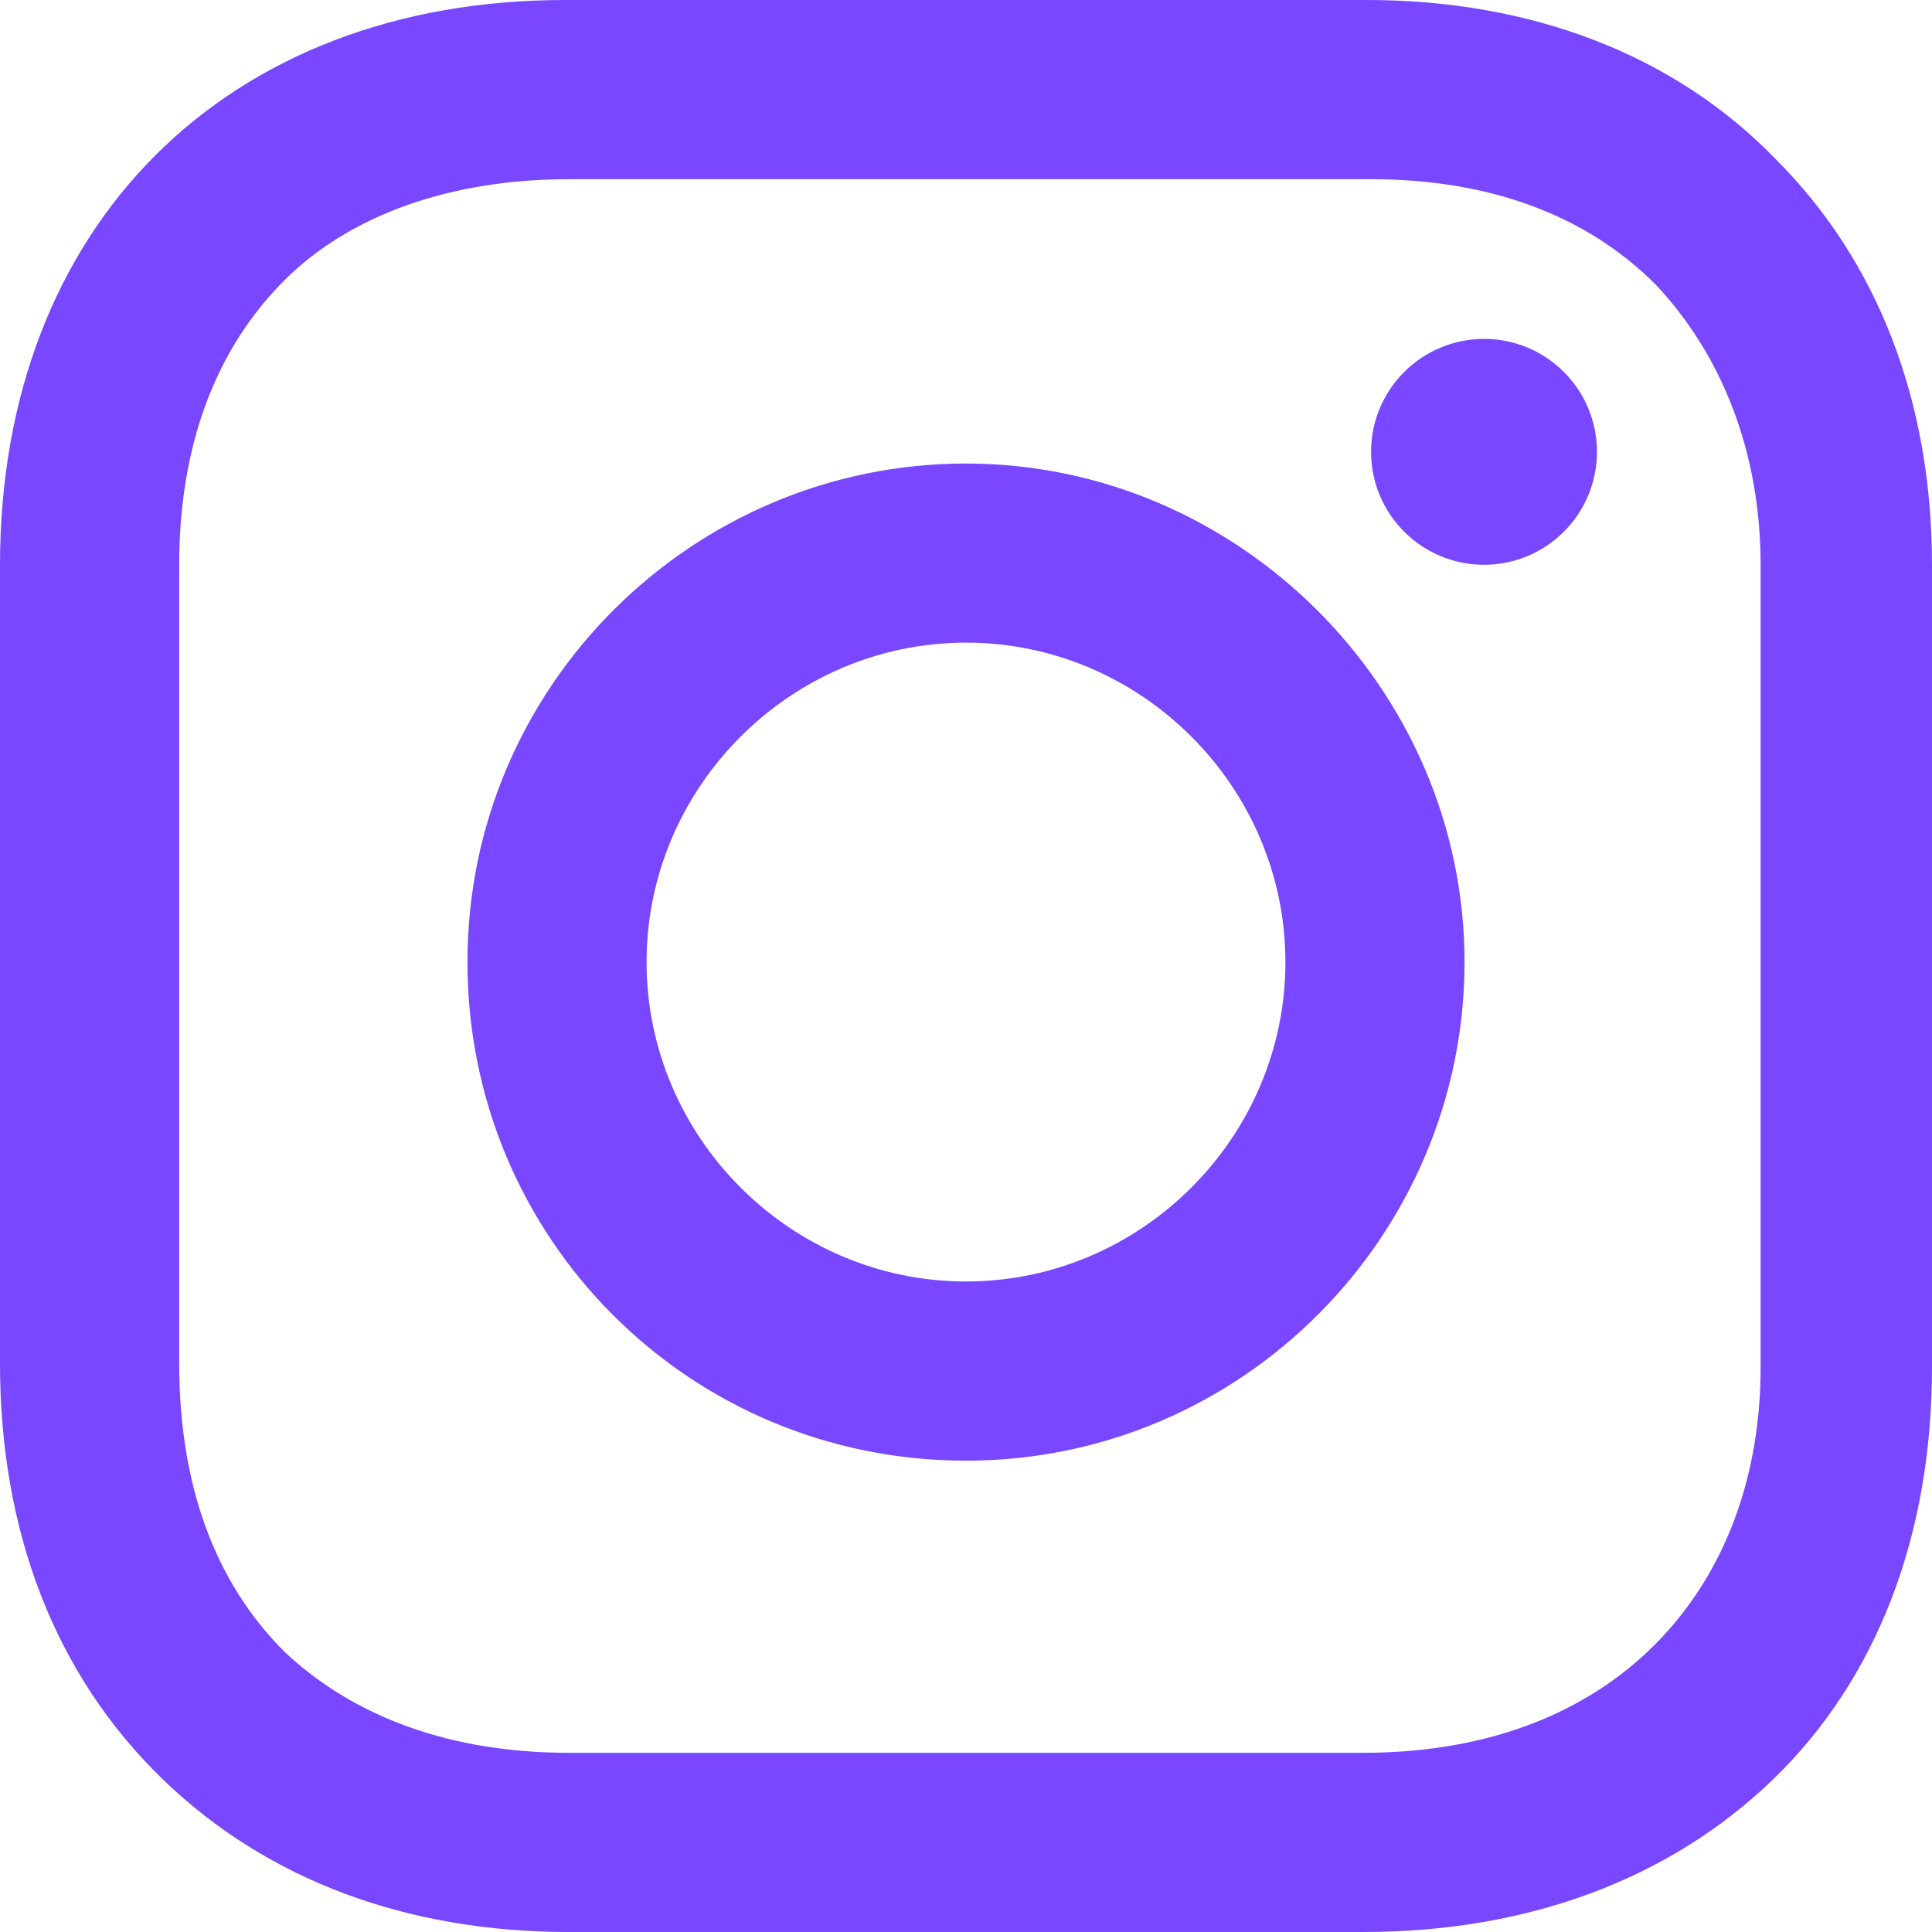
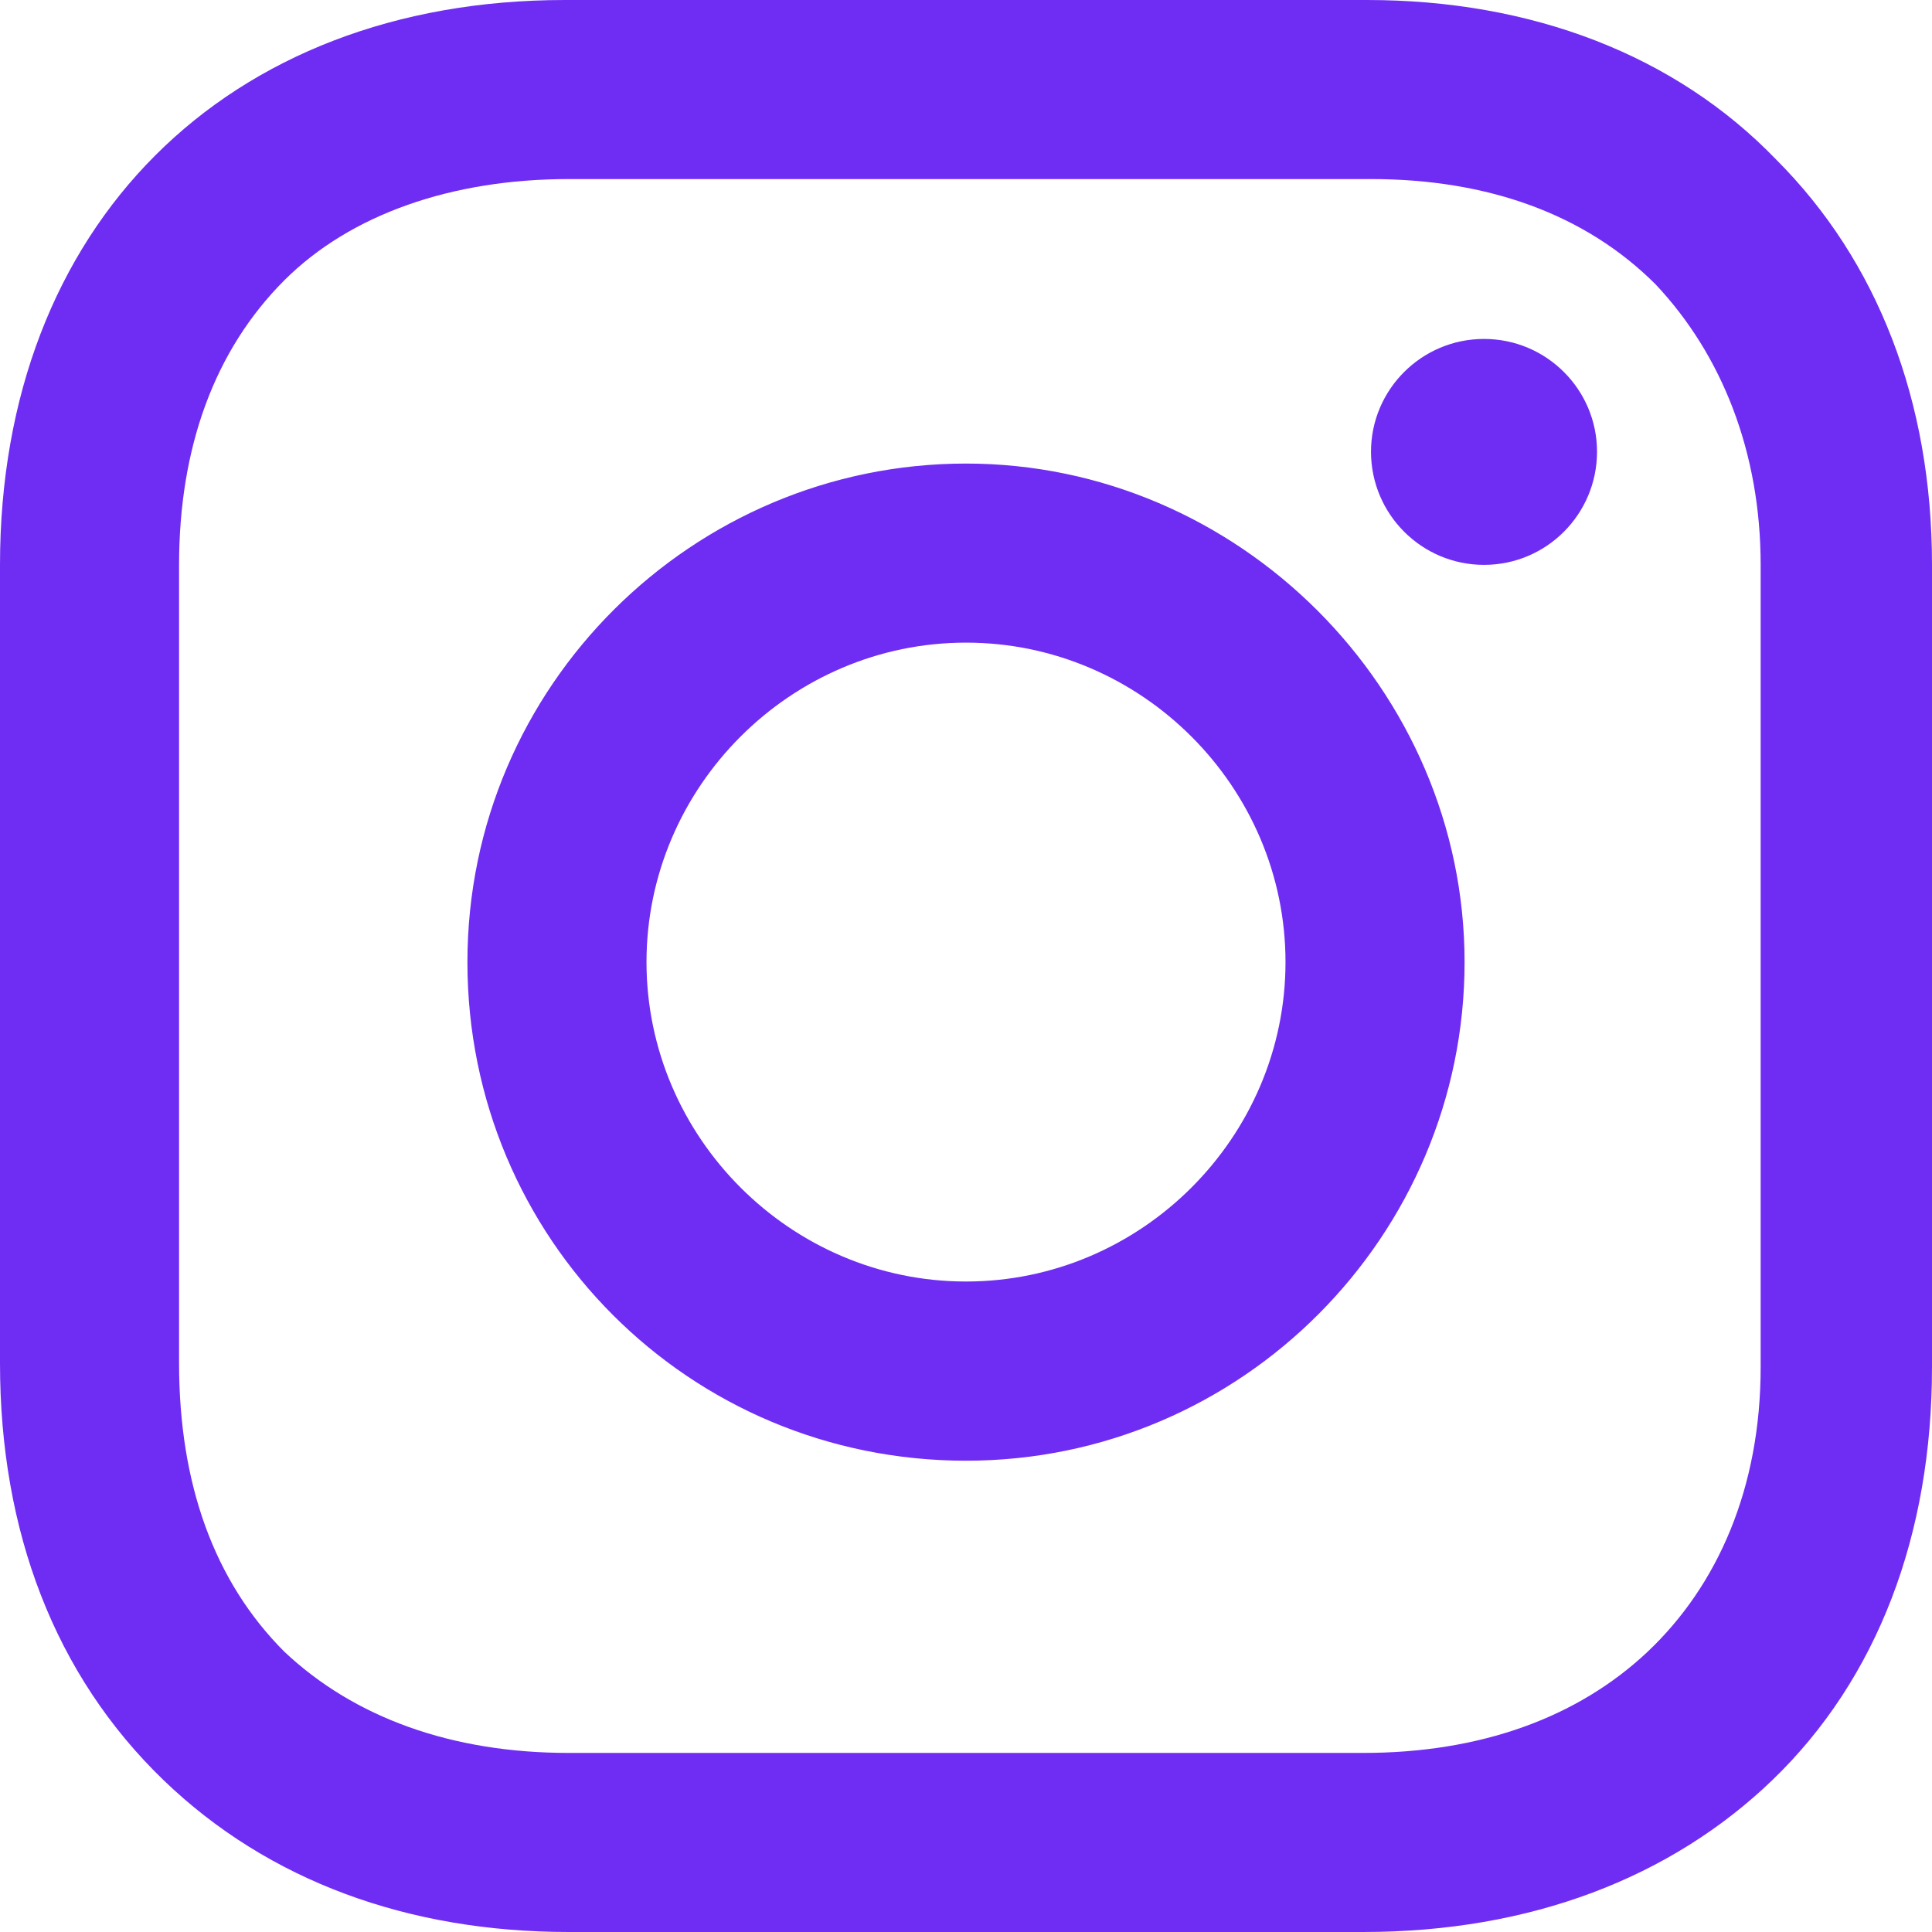
- <svg xmlns="http://www.w3.org/2000/svg" width="24" height="24" viewBox="0 0 24 24" fill="none">
-   <path d="M16.983 0C19.015 0 20.806 0.677 22.064 1.983C23.323 3.241 24 4.984 24 7.017V16.983C24 19.064 23.323 20.855 22.017 22.113C20.759 23.323 19.016 24 16.936 24H7.064C5.081 24 3.339 23.371 2.032 22.113C0.677 20.807 1.37847e-05 19.016 0 16.936V7.017C0 2.807 2.807 0 7.017 0H16.983ZM7.064 2.226C5.613 2.226 4.355 2.661 3.532 3.483C2.661 4.354 2.226 5.565 2.226 7.017V16.936C2.226 18.436 2.661 19.646 3.532 20.517C4.403 21.339 5.613 21.774 7.064 21.774H16.936C18.387 21.774 19.597 21.339 20.468 20.517C21.339 19.694 21.871 18.483 21.871 16.983V7.017C21.871 5.613 21.387 4.403 20.564 3.532C19.694 2.661 18.484 2.226 17.032 2.226H7.064ZM12 5.758C15.387 5.758 18.193 8.564 18.193 11.951C18.193 15.338 15.435 18.145 12 18.145C8.565 18.145 5.807 15.387 5.807 11.951C5.807 8.516 8.613 5.758 12 5.758ZM12 7.983C9.823 7.984 8.032 9.774 8.032 11.951C8.032 14.129 9.823 15.919 12 15.919C14.177 15.919 15.968 14.129 15.968 11.951C15.967 9.774 14.177 7.983 12 7.983ZM18.436 4.21C19.21 4.21 19.838 4.838 19.838 5.613C19.838 6.388 19.21 7.015 18.436 7.016C17.661 7.016 17.032 6.388 17.032 5.613C17.032 4.838 17.661 4.21 18.436 4.21Z" fill="#7847FF" />
+ <svg xmlns="http://www.w3.org/2000/svg" width="16" height="16" viewBox="0 0 16 16" fill="none">
+   <path d="M11.322 0C12.677 0 13.871 0.451 14.71 1.322C15.549 2.161 16 3.323 16 4.678V11.322C16 12.709 15.549 13.903 14.678 14.742C13.839 15.549 12.677 16 11.29 16H4.71C3.387 16 2.225 15.581 1.354 14.742C0.451 13.871 0 12.677 0 11.29V4.678C0 1.871 1.871 0 4.678 0H11.322ZM4.71 1.483C3.742 1.483 2.903 1.774 2.354 2.322C1.774 2.903 1.483 3.71 1.483 4.678V11.29C1.483 12.29 1.774 13.097 2.354 13.678C2.935 14.226 3.742 14.517 4.71 14.517H11.29C12.258 14.517 13.065 14.226 13.646 13.678C14.226 13.129 14.581 12.322 14.581 11.322V4.678C14.581 3.742 14.258 2.935 13.71 2.354C13.129 1.774 12.322 1.483 11.354 1.483H4.71ZM8 3.839C10.258 3.839 12.129 5.71 12.129 7.968C12.129 10.226 10.29 12.097 8 12.097C5.71 12.097 3.871 10.258 3.871 7.968C3.871 5.677 5.742 3.839 8 3.839ZM8 5.322C6.548 5.322 5.354 6.516 5.354 7.968C5.355 9.419 6.548 10.613 8 10.613C9.452 10.613 10.646 9.419 10.646 7.968C10.646 6.516 9.452 5.322 8 5.322ZM12.29 2.807C12.807 2.807 13.226 3.226 13.226 3.742C13.225 4.259 12.807 4.678 12.29 4.678C11.774 4.678 11.355 4.259 11.354 3.742C11.354 3.226 11.773 2.807 12.29 2.807Z" fill="#6F2DF3" />
</svg>
